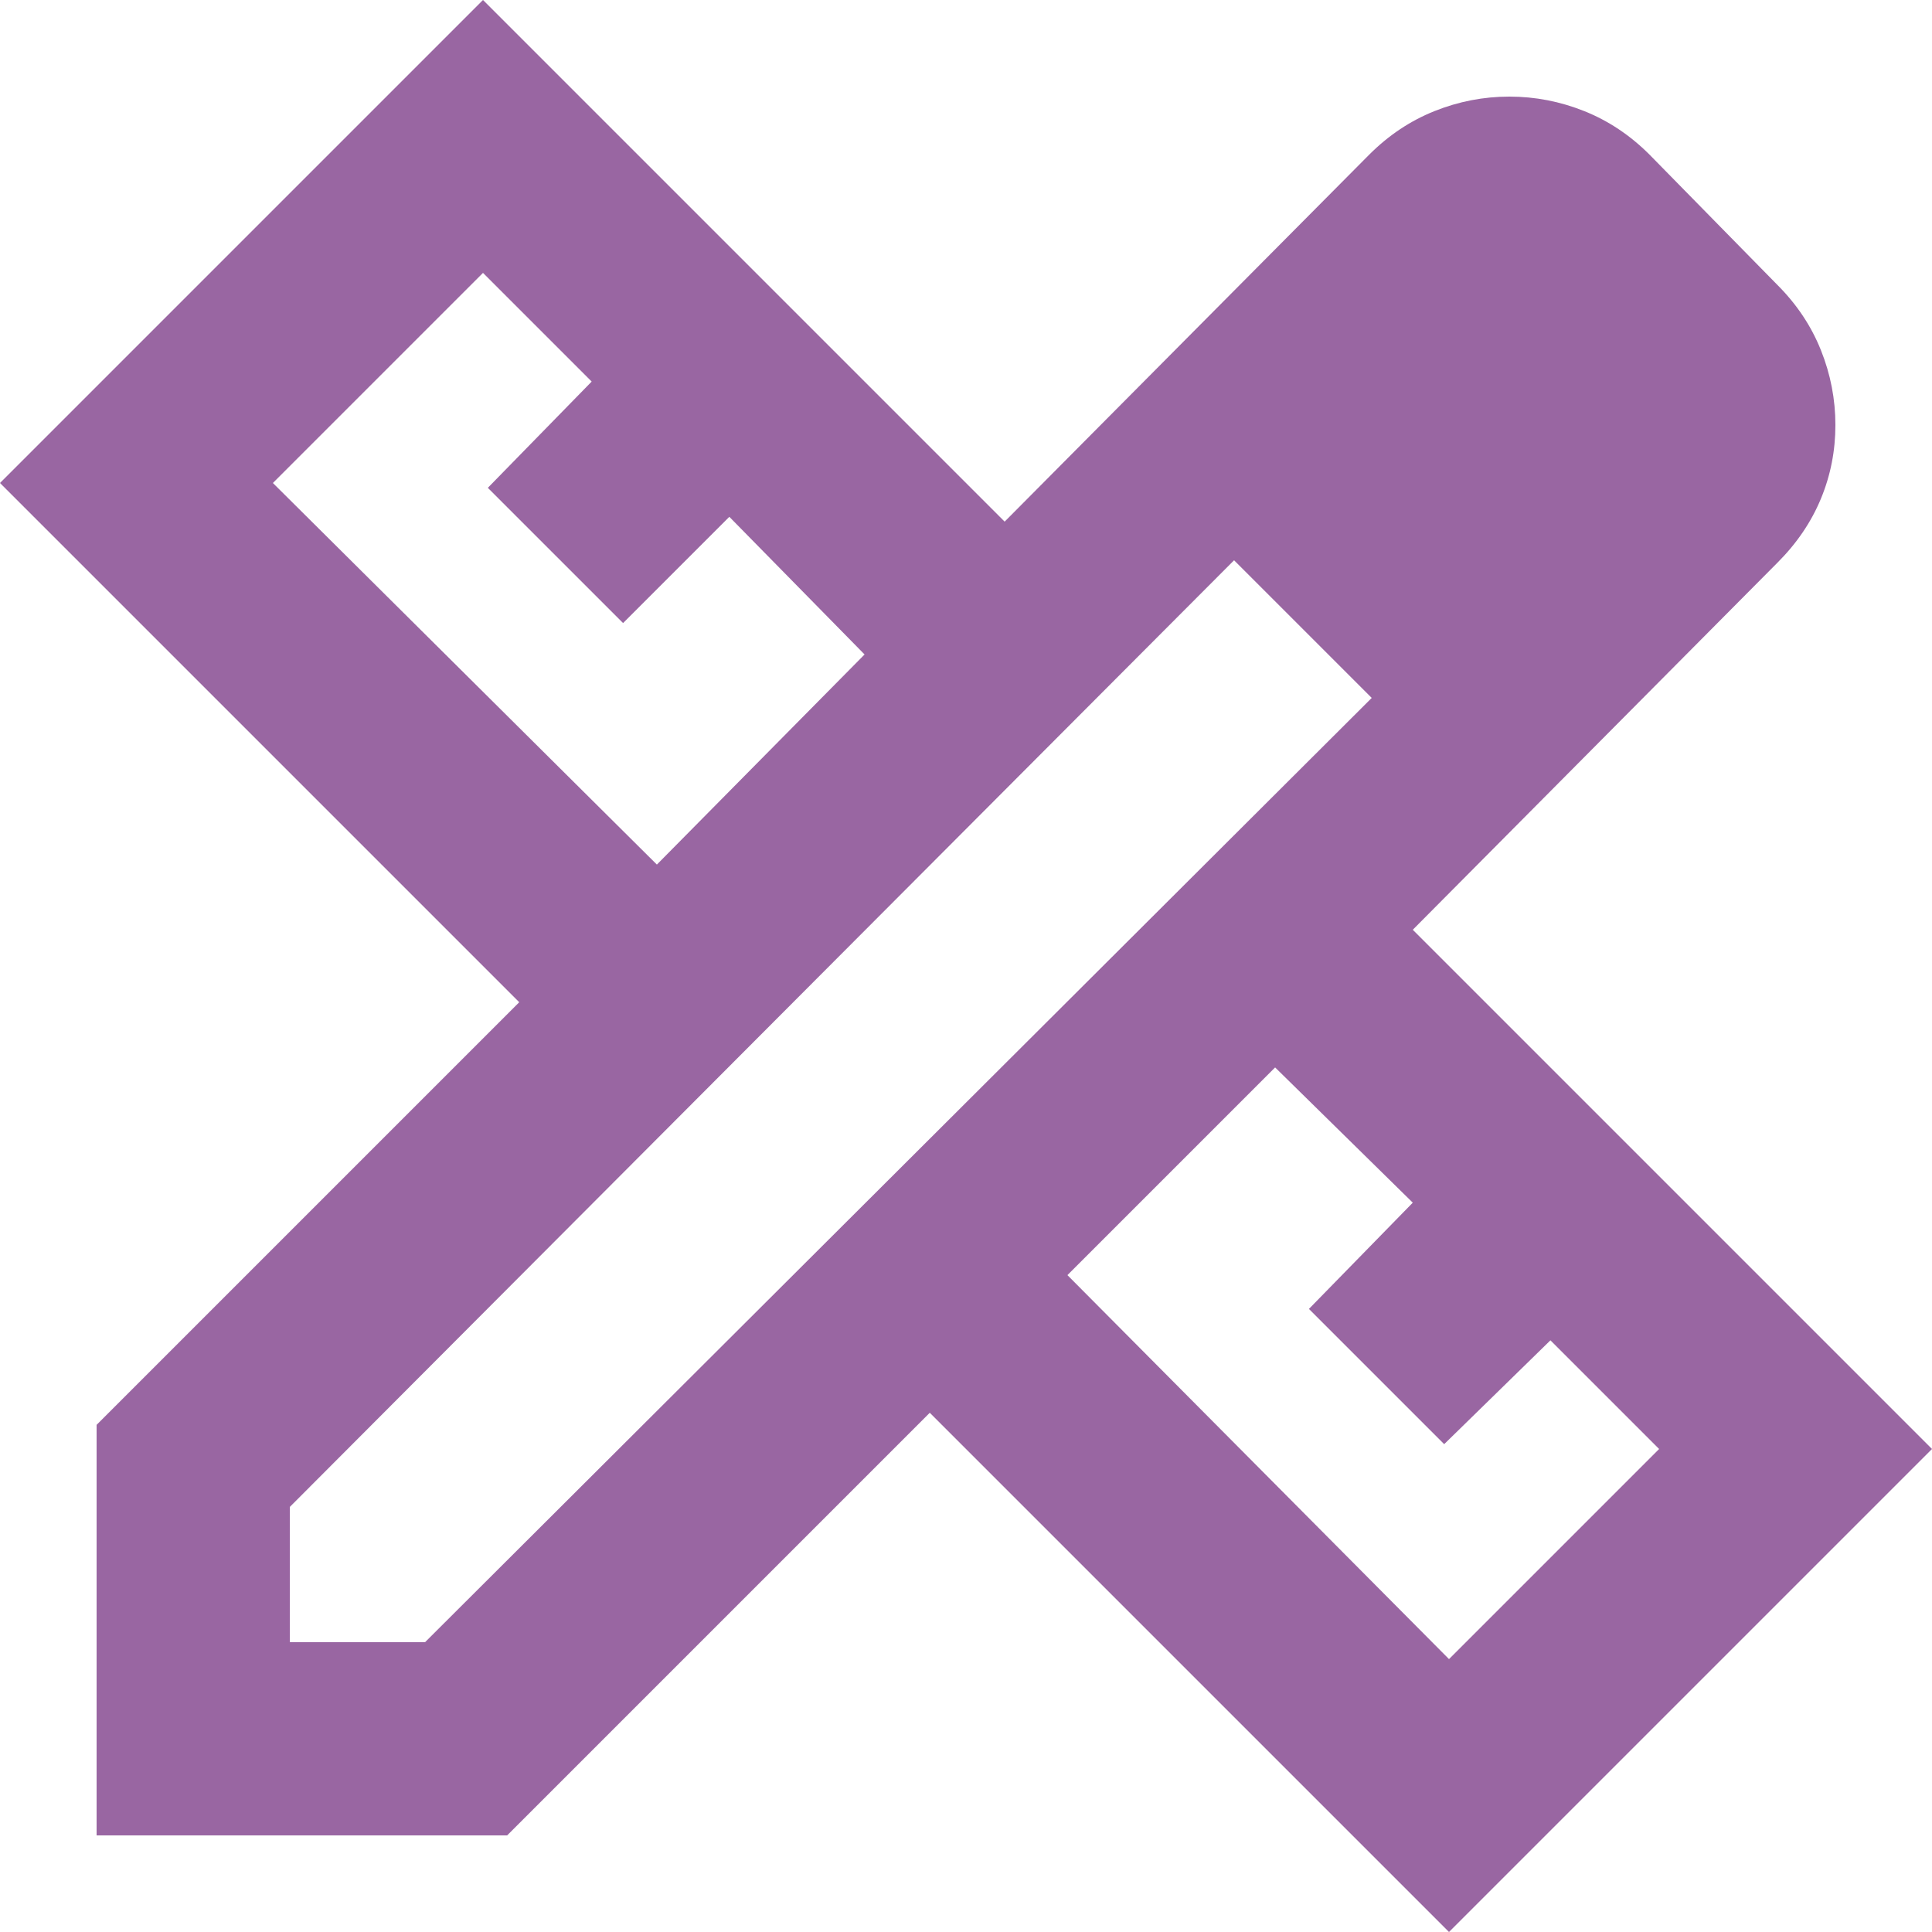
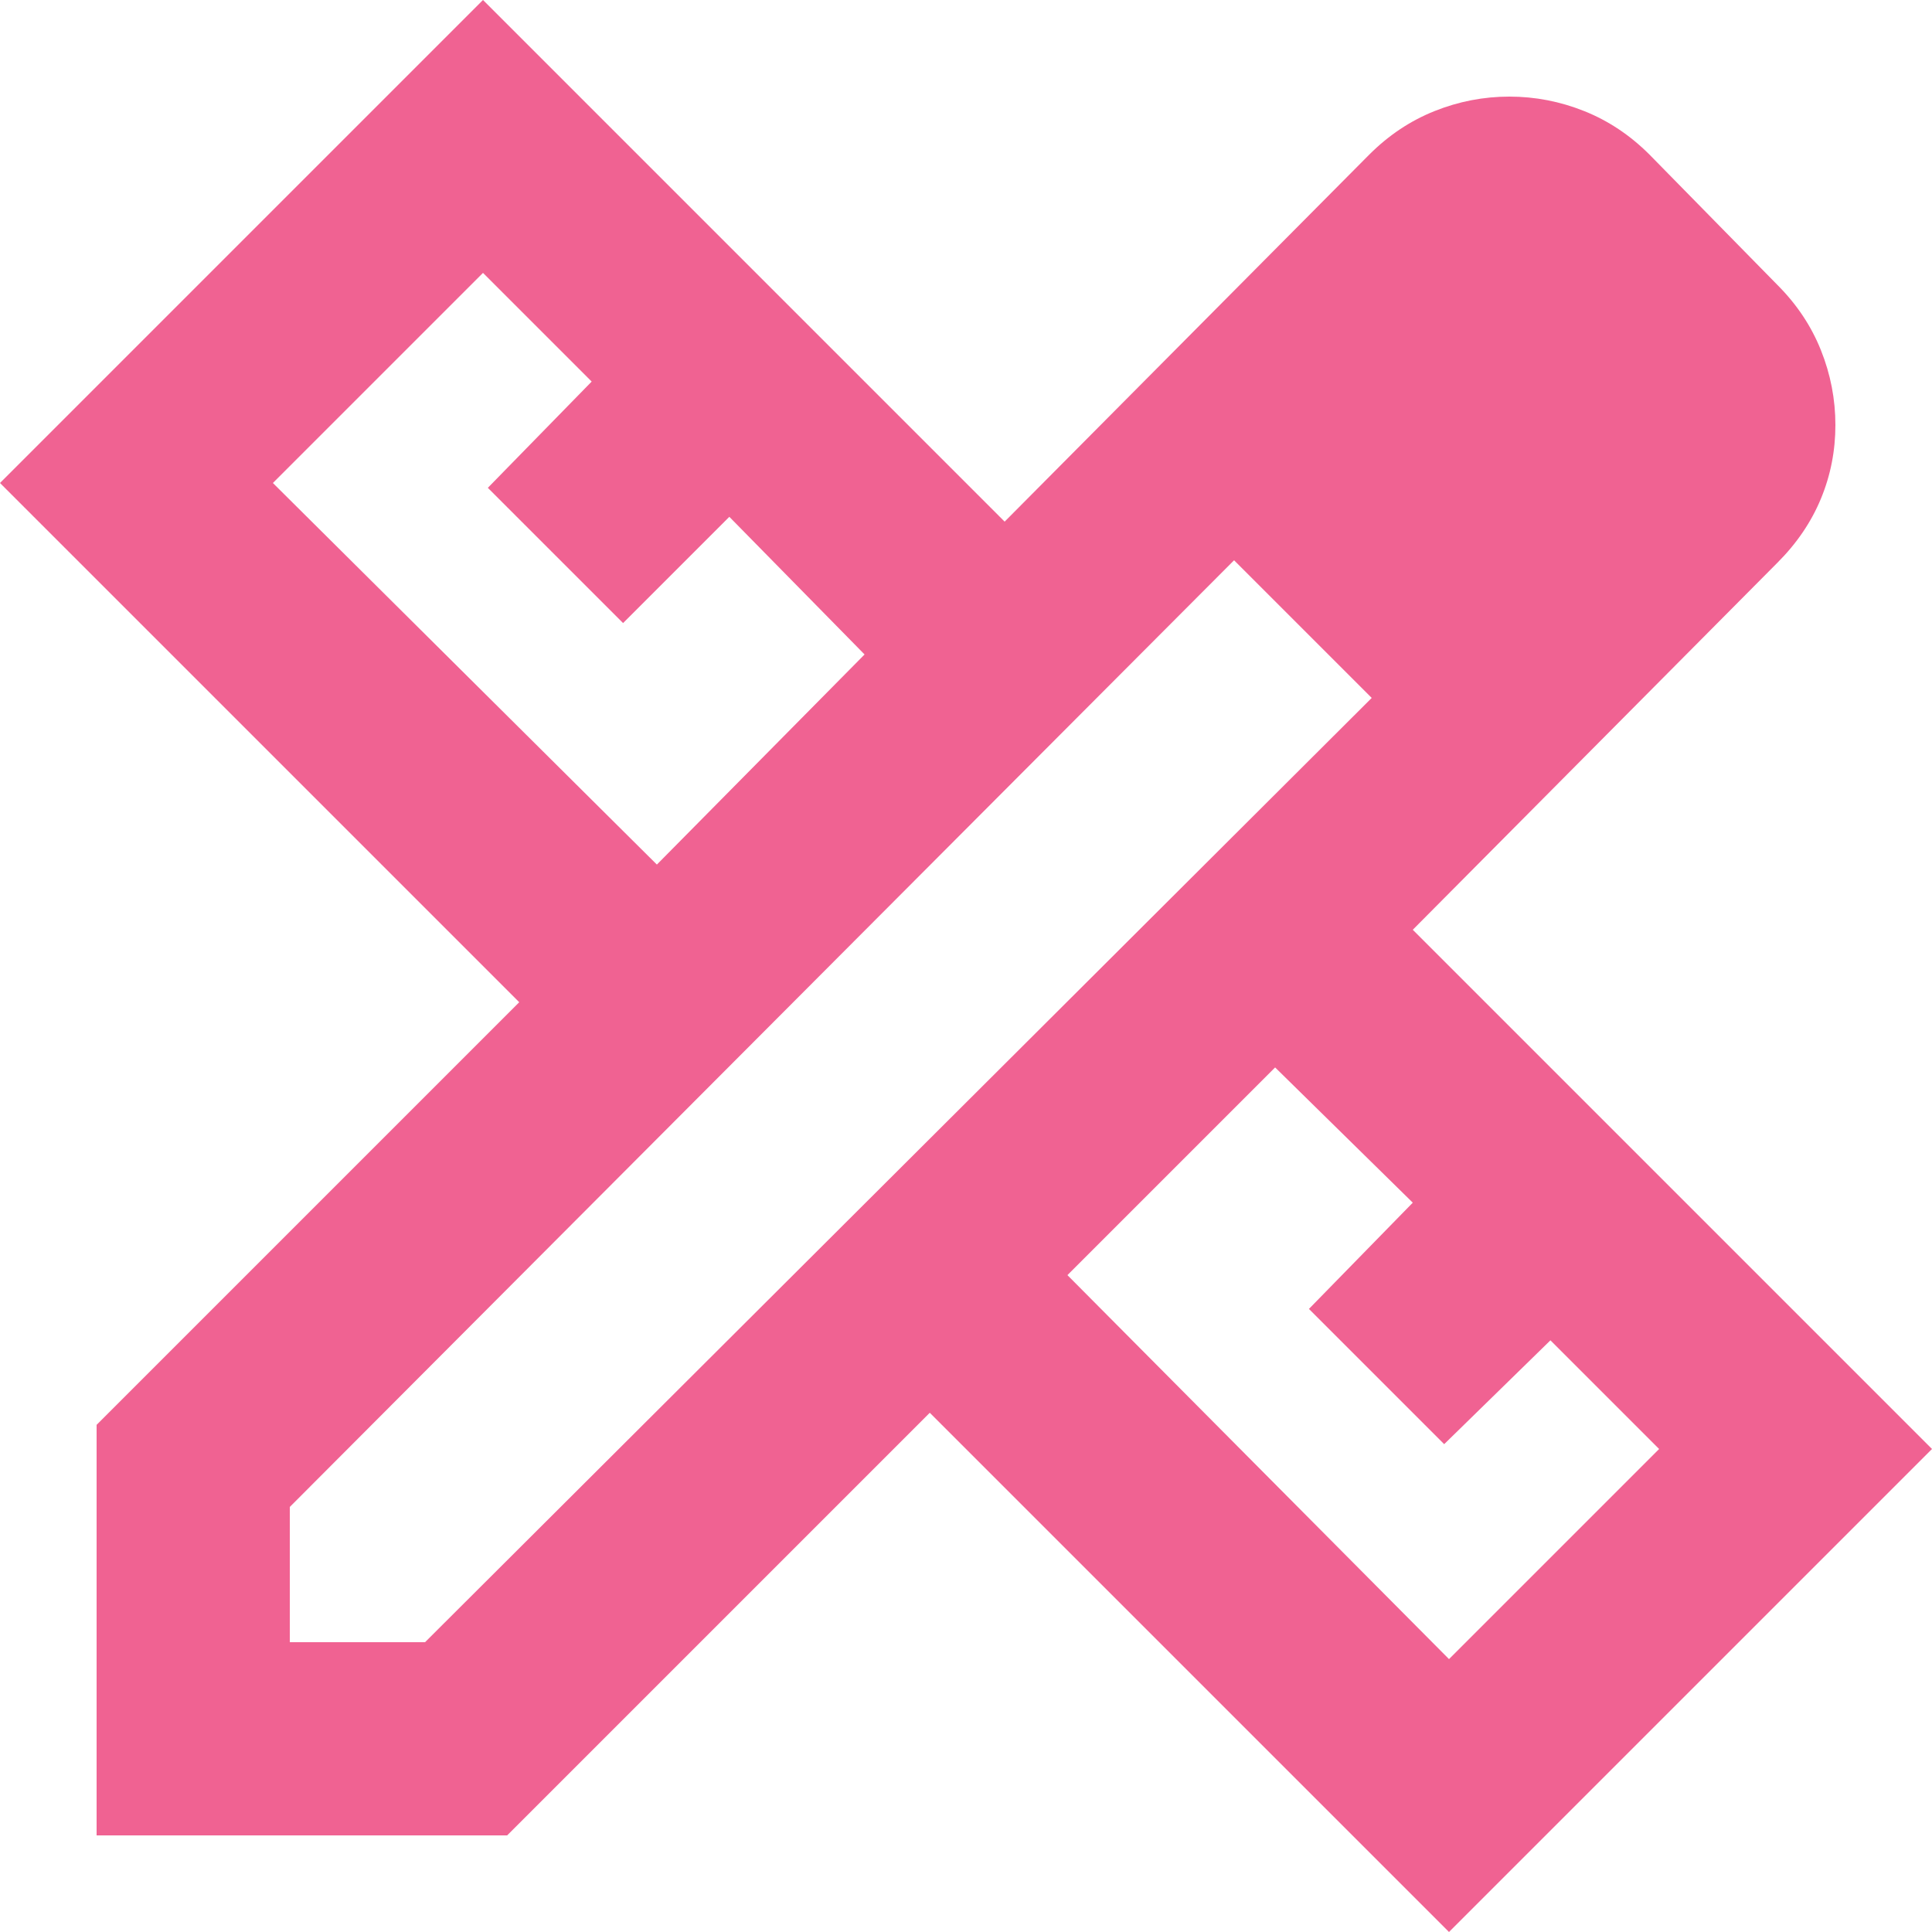
<svg xmlns="http://www.w3.org/2000/svg" width="40" height="40" viewBox="0 0 40 40" fill="none">
-   <path d="M13.6 17.9L17.9 13.55L15.1 10.7L12.9 12.9L10.1 10.1L12.25 7.9L10 5.65L5.65 10L13.6 17.9ZM30 34.35L34.35 30L32.1 27.75L29.9 29.9L27.1 27.1L29.25 24.9L26.4 22.1L22.1 26.4L30 34.35ZM10.5 38H2V29.5L10.75 20.75L0 10L10 0L20.8 10.8L28.35 3.2C28.75 2.8 29.2 2.5 29.7 2.3C30.2 2.1 30.717 2 31.25 2C31.783 2 32.3 2.1 32.8 2.3C33.3 2.5 33.75 2.8 34.15 3.2L36.8 5.9C37.2 6.3 37.5 6.75 37.7 7.25C37.9 7.75 38 8.267 38 8.8C38 9.333 37.9 9.842 37.7 10.325C37.5 10.808 37.2 11.25 36.8 11.65L29.25 19.25L40 30L30 40L19.25 29.25L10.5 38ZM6 34H8.8L28.4 14.45L25.55 11.6L6 31.2V34ZM27 13.05L25.55 11.6L28.4 14.45L27 13.05Z" fill="#9966A2" />
+   <path d="M13.6 17.9L17.9 13.55L15.1 10.7L12.9 12.9L10.1 10.1L12.25 7.9L10 5.65L5.65 10L13.6 17.9ZM30 34.35L34.35 30L32.1 27.75L29.9 29.9L27.1 27.1L29.25 24.9L26.4 22.1L22.1 26.4L30 34.35ZM10.5 38H2V29.5L10.75 20.75L0 10L10 0L20.8 10.8L28.35 3.2C28.75 2.8 29.2 2.5 29.7 2.3C30.2 2.1 30.717 2 31.25 2C31.783 2 32.3 2.1 32.8 2.3C33.3 2.5 33.75 2.8 34.15 3.2L36.8 5.9C37.2 6.3 37.5 6.75 37.7 7.25C37.9 7.75 38 8.267 38 8.8C38 9.333 37.9 9.842 37.7 10.325C37.5 10.808 37.2 11.25 36.8 11.65L29.25 19.25L40 30L30 40L19.25 29.25L10.5 38ZM6 34H8.8L28.4 14.45L25.55 11.6L6 31.2V34ZM27 13.05L25.55 11.6L28.4 14.45L27 13.05Z" fill="#F06292" />
</svg>
